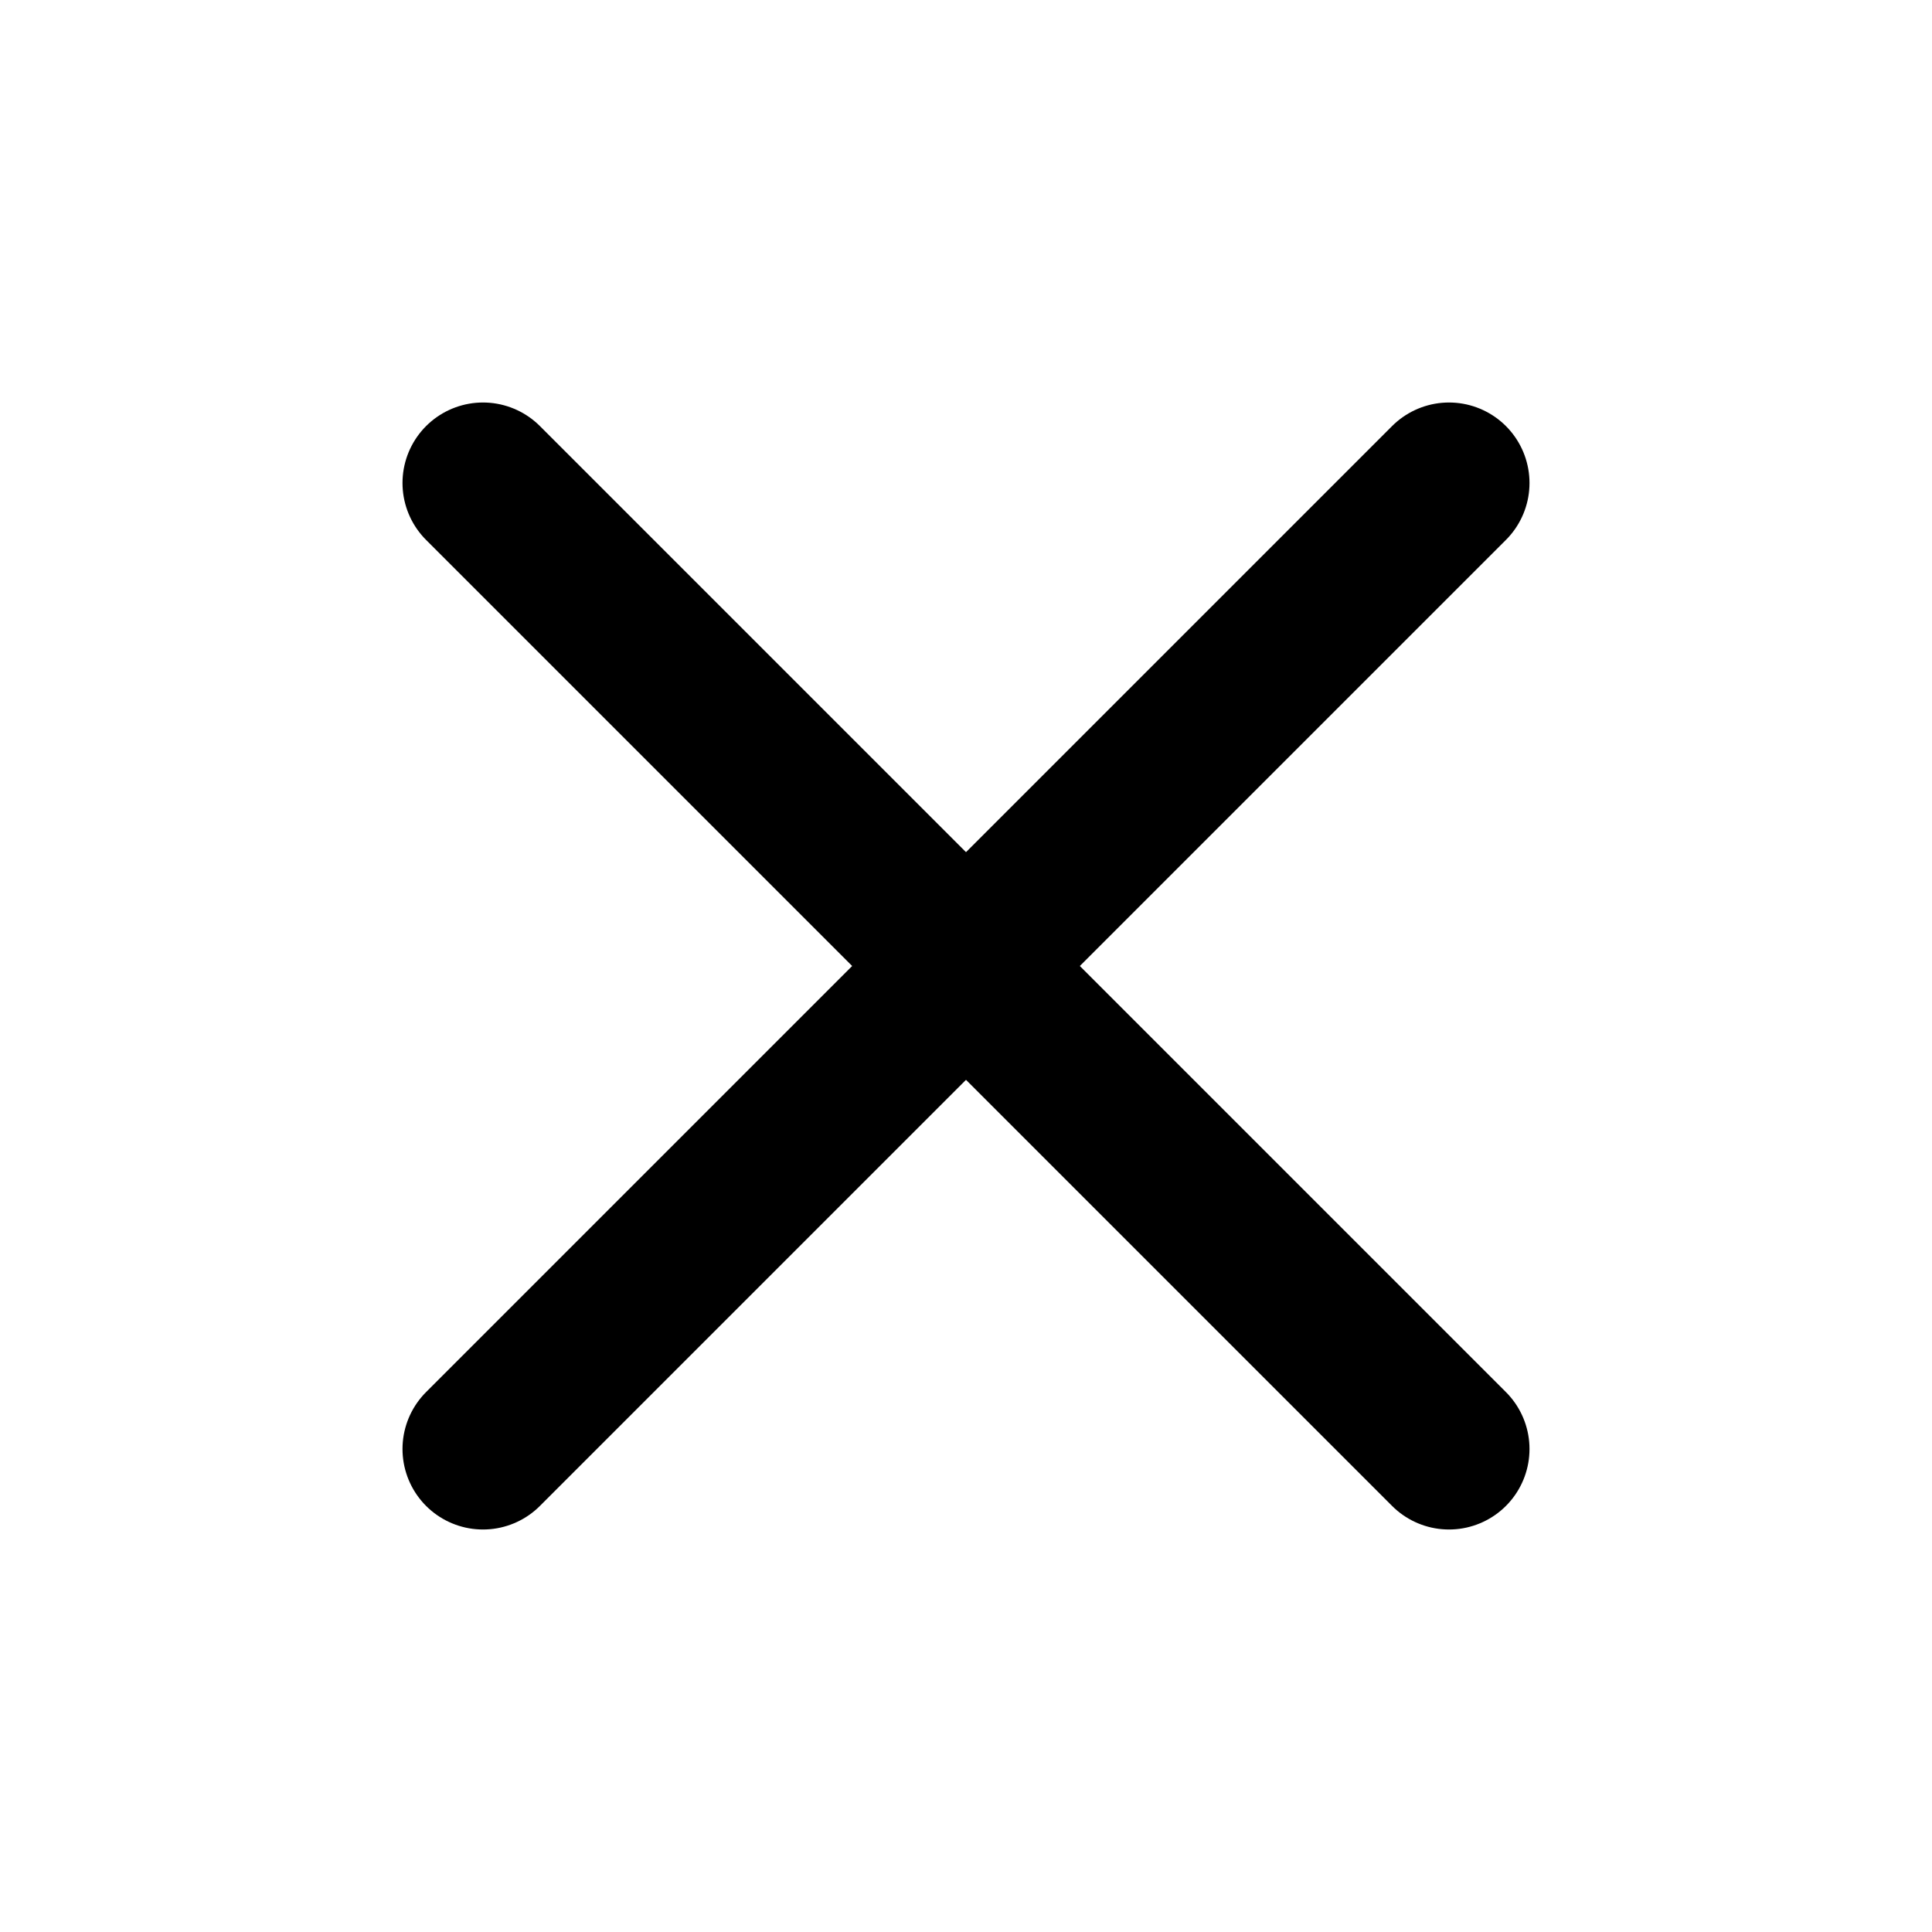
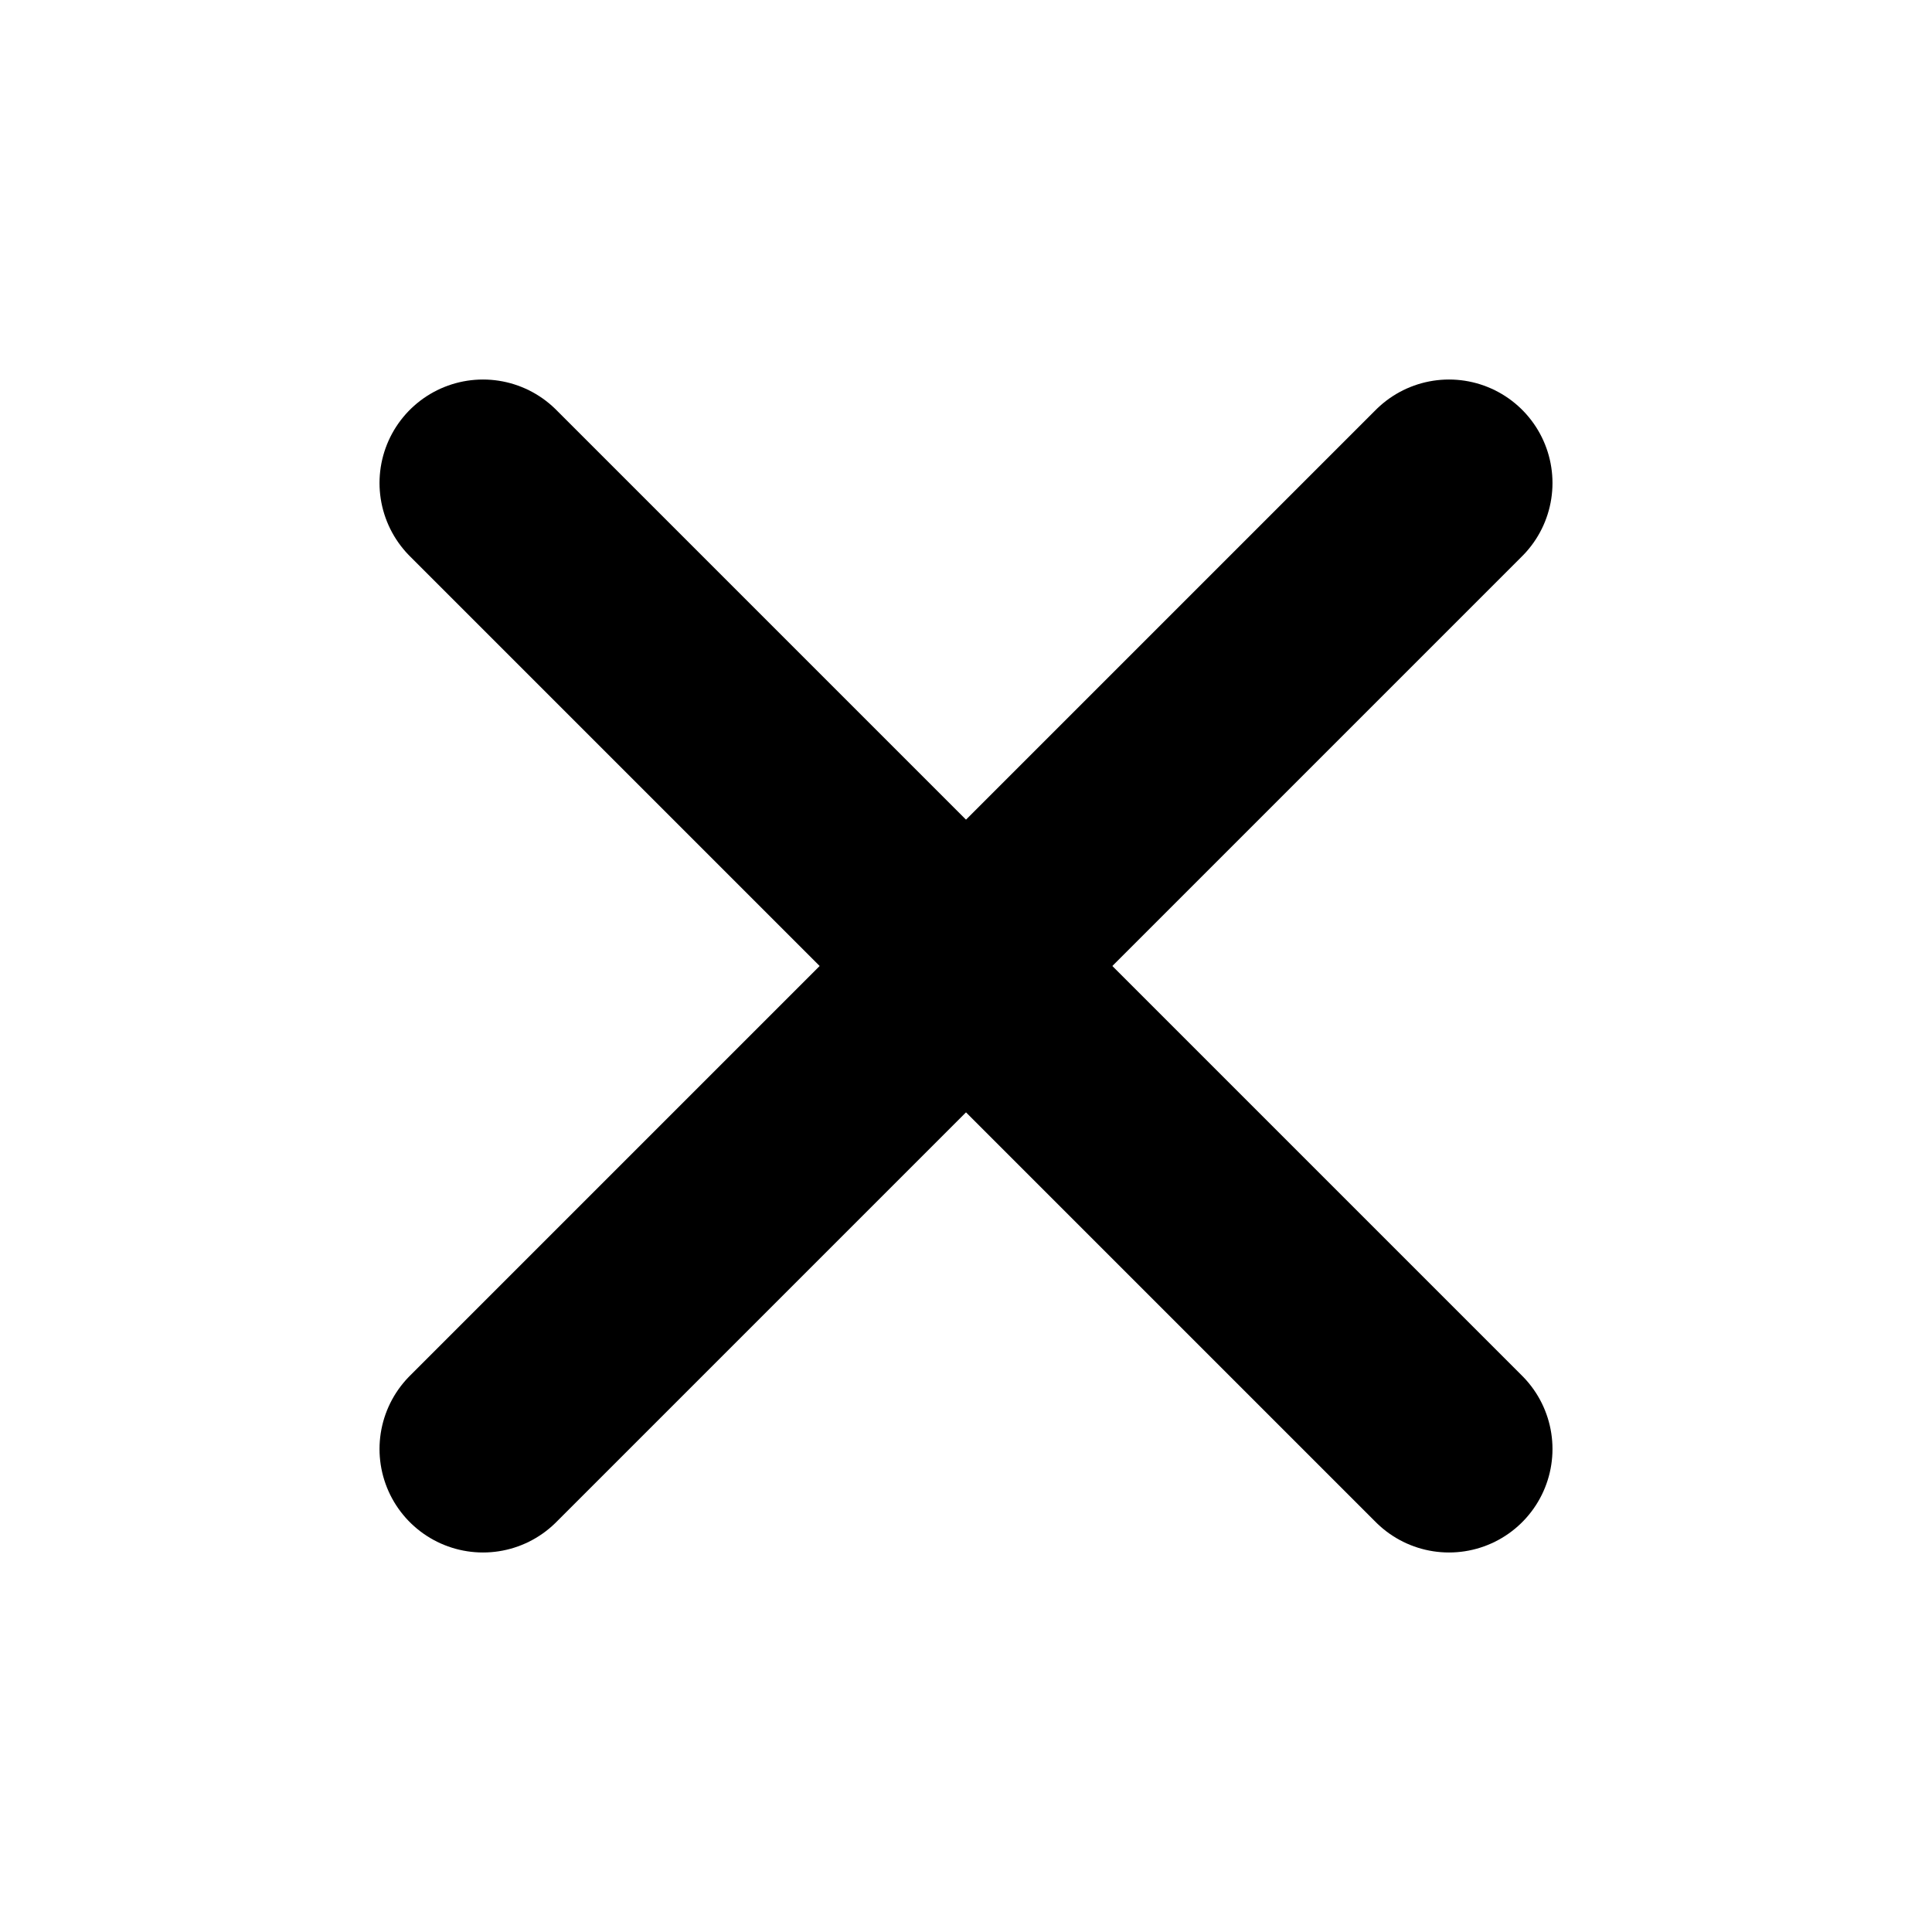
- <svg xmlns="http://www.w3.org/2000/svg" width="24" height="24" viewBox="0 0 24 24" fill="none" stroke="currentColor" stroke-width="2" stroke-linecap="round" stroke-linejoin="round">
+ <svg xmlns="http://www.w3.org/2000/svg" width="24" height="24" viewBox="0 0 24 24" fill="none" stroke="currentColor" stroke-width="2.571" stroke-linecap="round" stroke-linejoin="round">
  <path d="M18 6 6 18" />
  <path d="m6 6 12 12" />
</svg>
